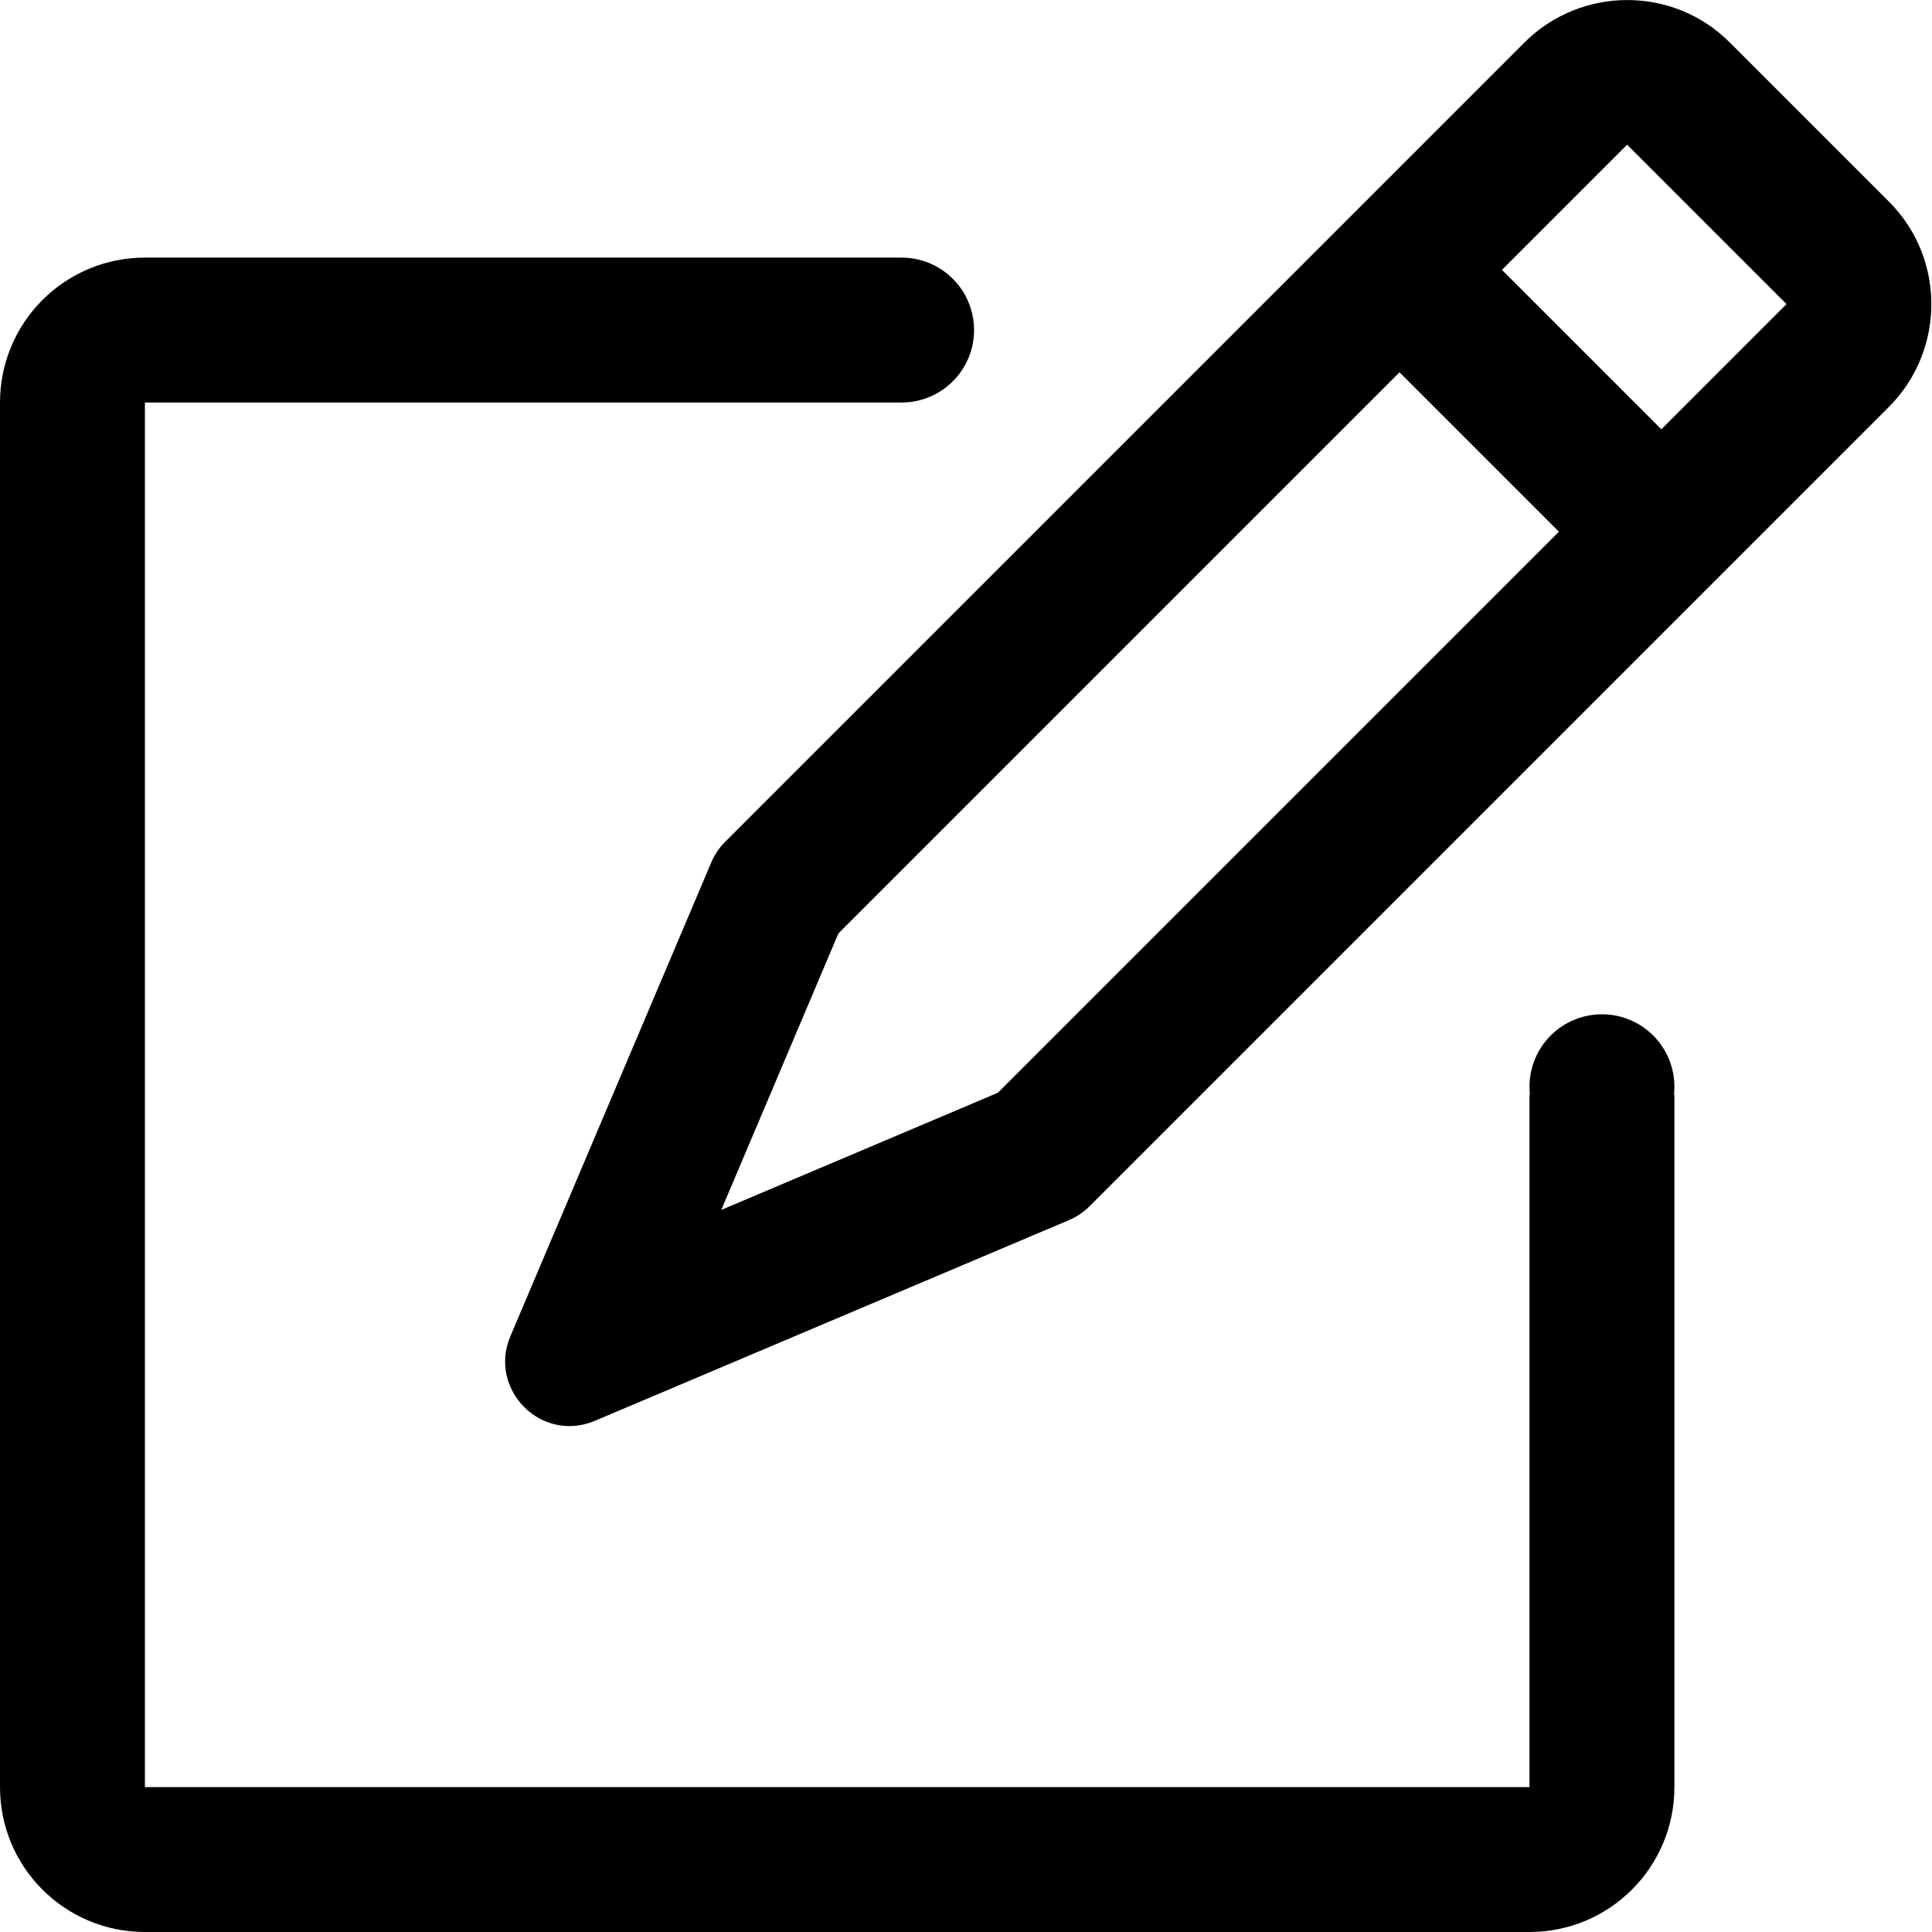
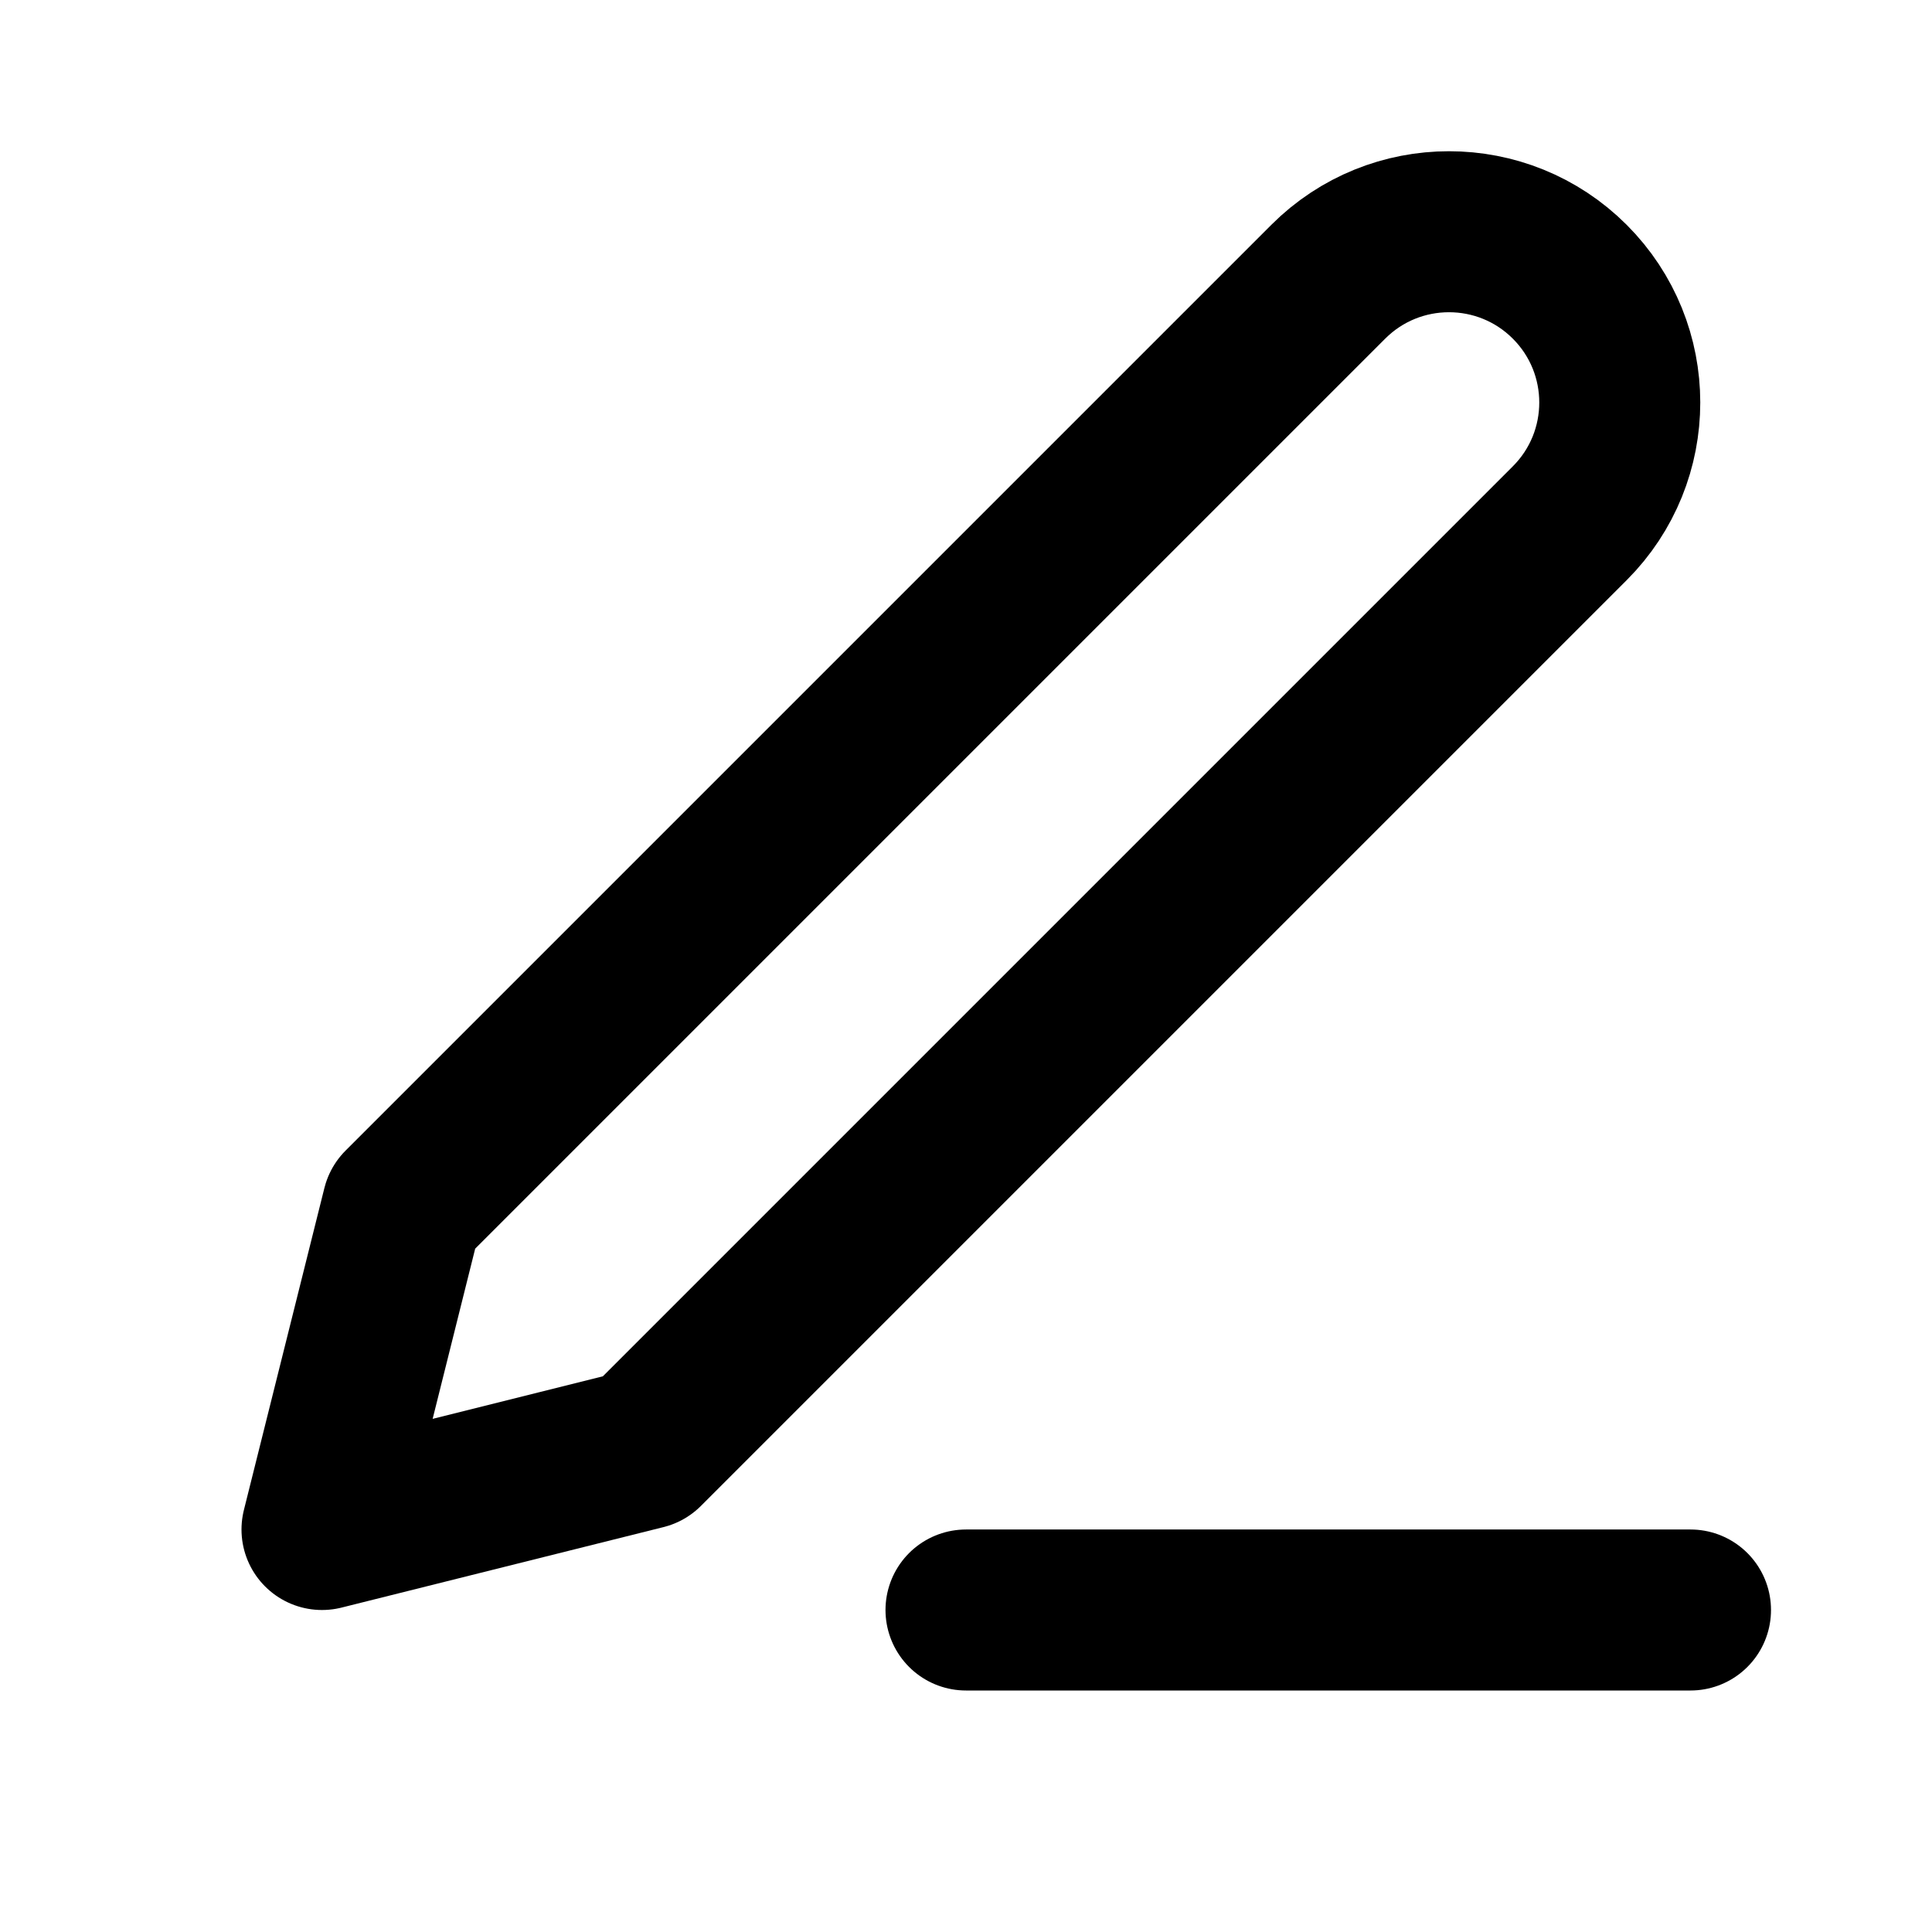
- <svg xmlns="http://www.w3.org/2000/svg" width="128" height="128">
-   <path d="M106.133 67.2a4.797 4.797 0 0 0-4.8 4.8c0 .187.014.36.027.533h-.027V118.4H9.6V26.667h50.133c2.654 0 4.8-2.147 4.8-4.8 0-2.654-2.146-4.8-4.8-4.8H9.6a9.594 9.594 0 0 0-9.6 9.6V118.4c0 5.307 4.293 9.6 9.6 9.6h91.733c5.307 0 9.6-4.293 9.6-9.6V72.533h-.026c.013-.173.026-.346.026-.533 0-2.653-2.146-4.8-4.8-4.8z" />
-   <path d="M125.16 13.373L114.587 2.8c-3.747-3.747-9.854-3.72-13.6.027l-52.96 52.96a4.264 4.264 0 0 0-.907 1.36L33.813 88.533c-.746 1.76-.226 3.534.907 4.68 1.133 1.147 2.92 1.667 4.693.92l31.4-13.293c.507-.213.96-.52 1.36-.907l52.96-52.96c3.747-3.746 3.774-9.853.027-13.6zM66.107 72.4l-18.32 7.76 7.76-18.32L92.72 24.667l10.56 10.56L66.107 72.4zm52.226-52.227l-8.266 8.267-10.56-10.56 8.266-8.267.027-.026 10.56 10.56-.027.026z" />
+ <svg xmlns="http://www.w3.org/2000/svg" viewBox="0 0 24 24">
+   <path d="M12 20h9" fill="none" stroke="currentColor" stroke-width="2" stroke-linecap="round" />
+   <path d="M16.5 3.5a2.12 2.12 0 0 1 3 3L8 18l-4 1 1-4 11.5-11.5Z" fill="none" stroke="currentColor" stroke-width="2" stroke-linejoin="round" />
</svg>
